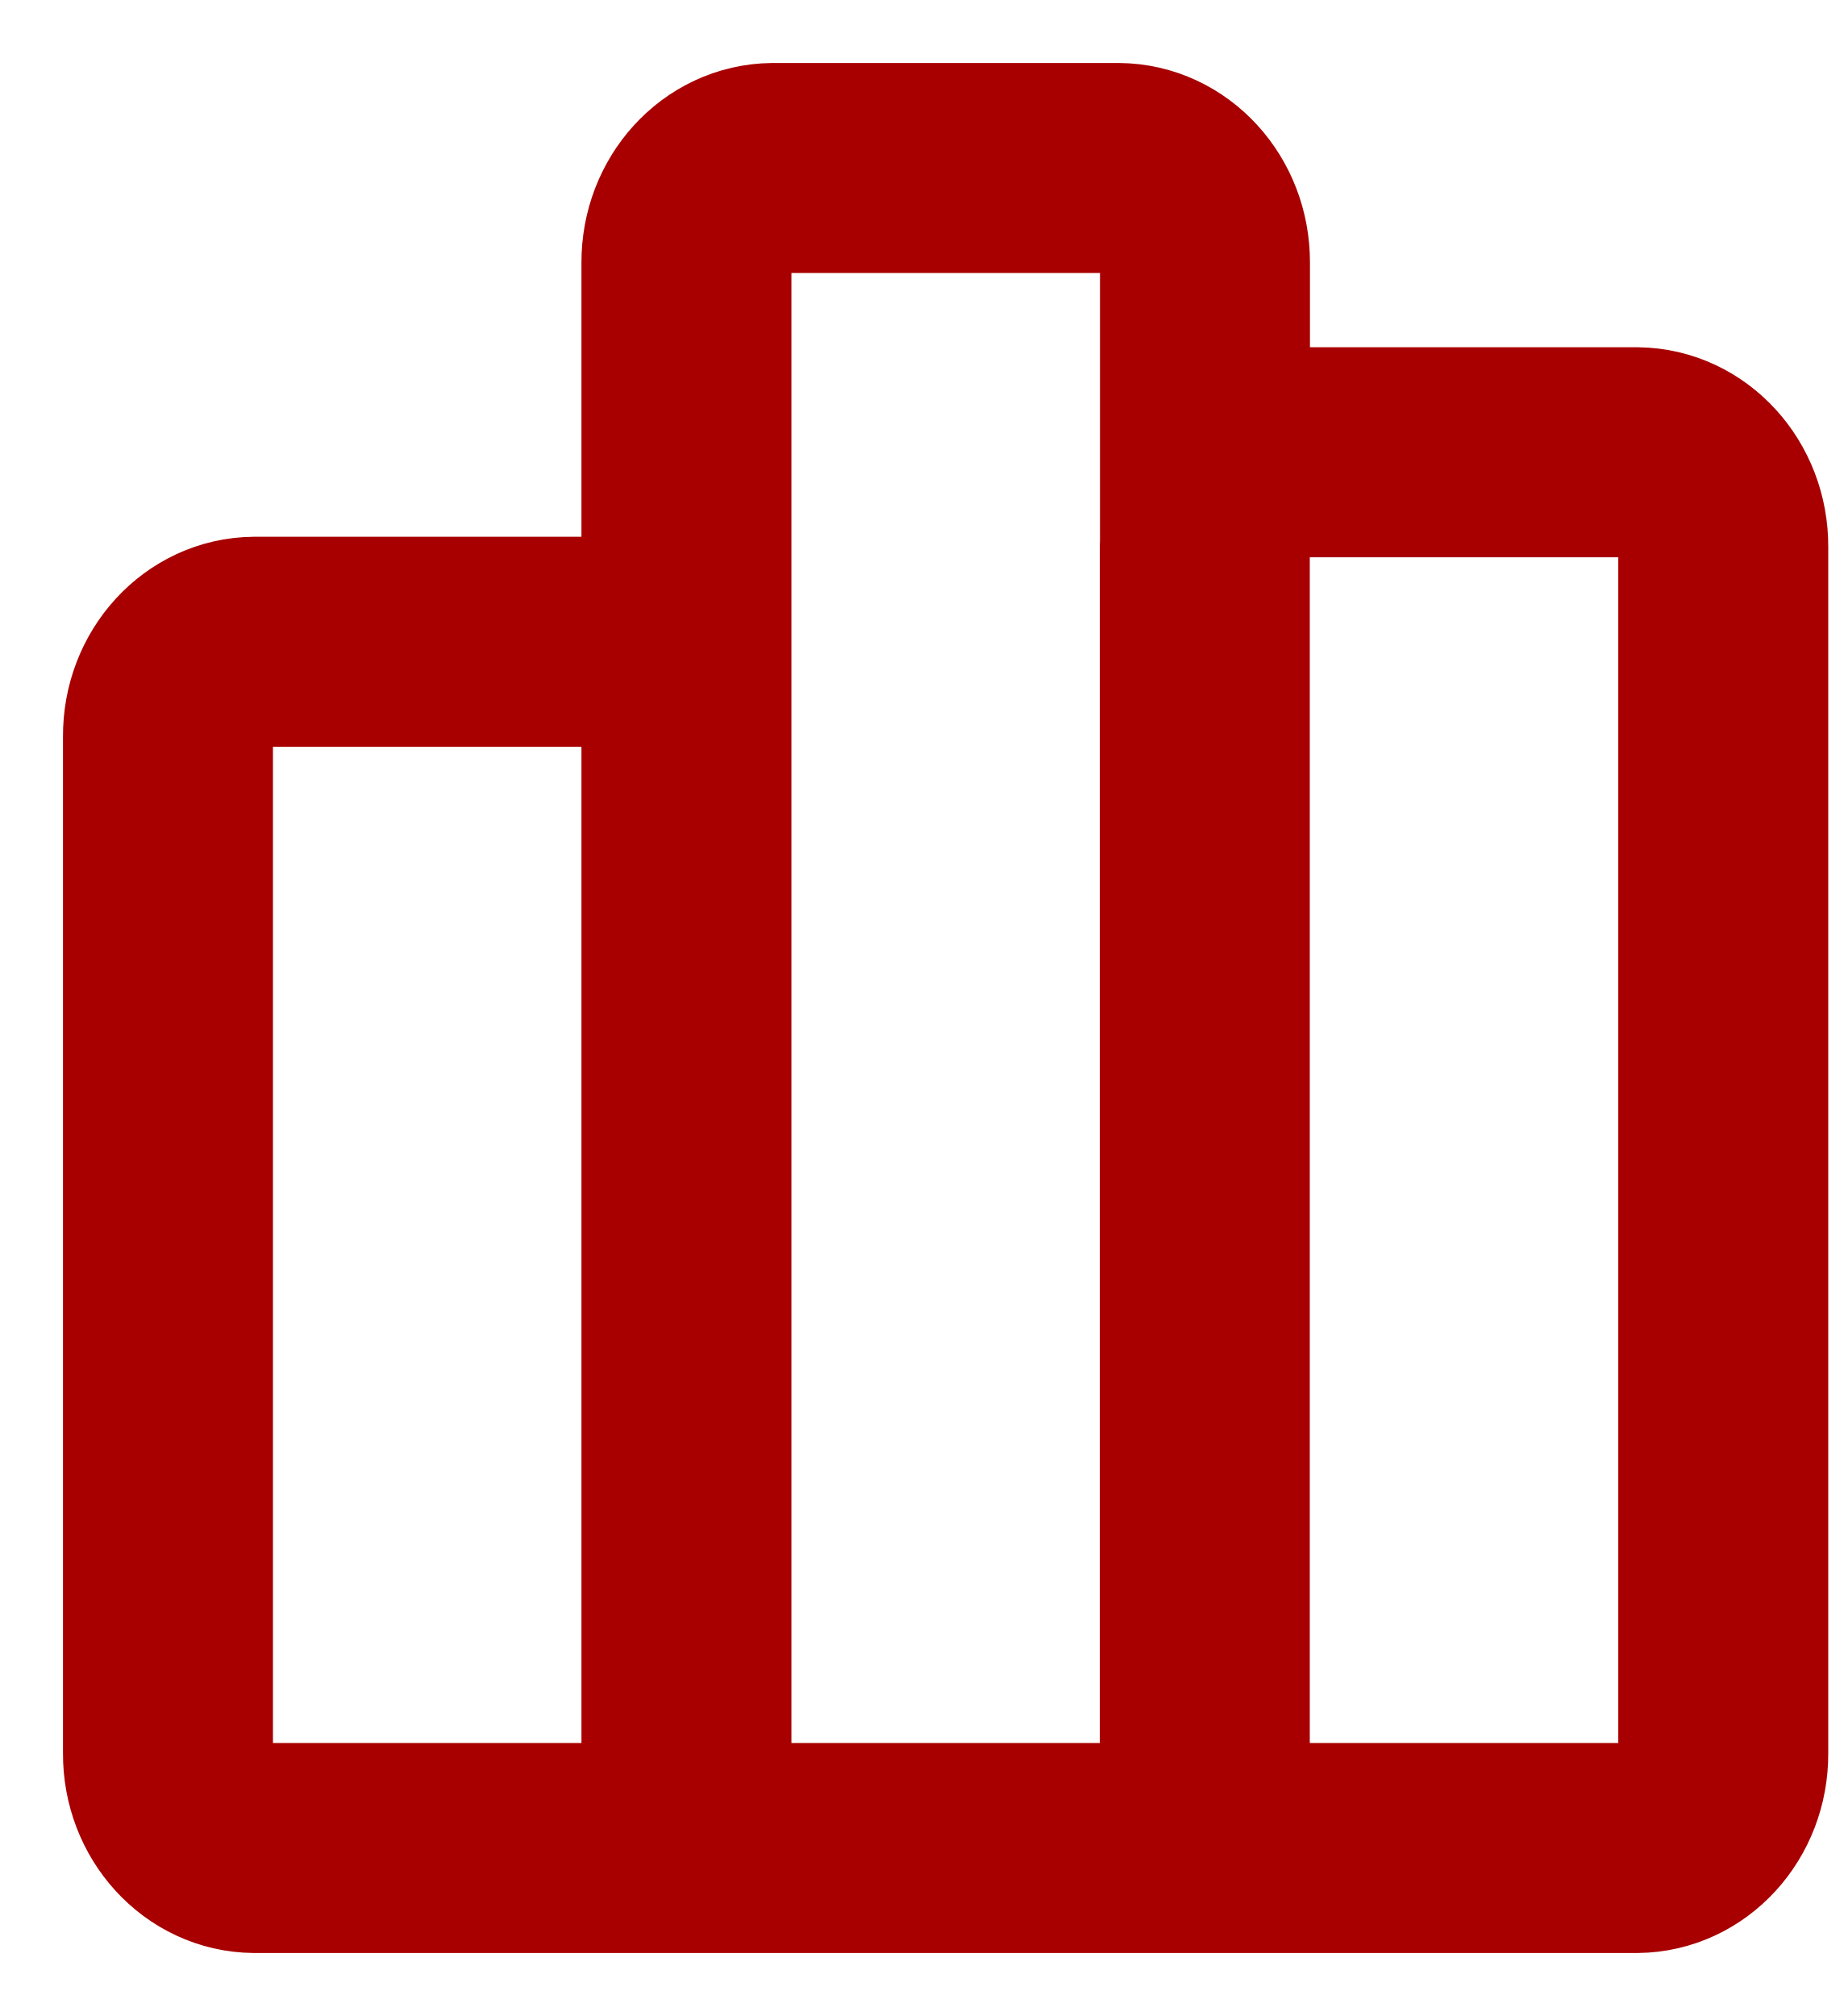
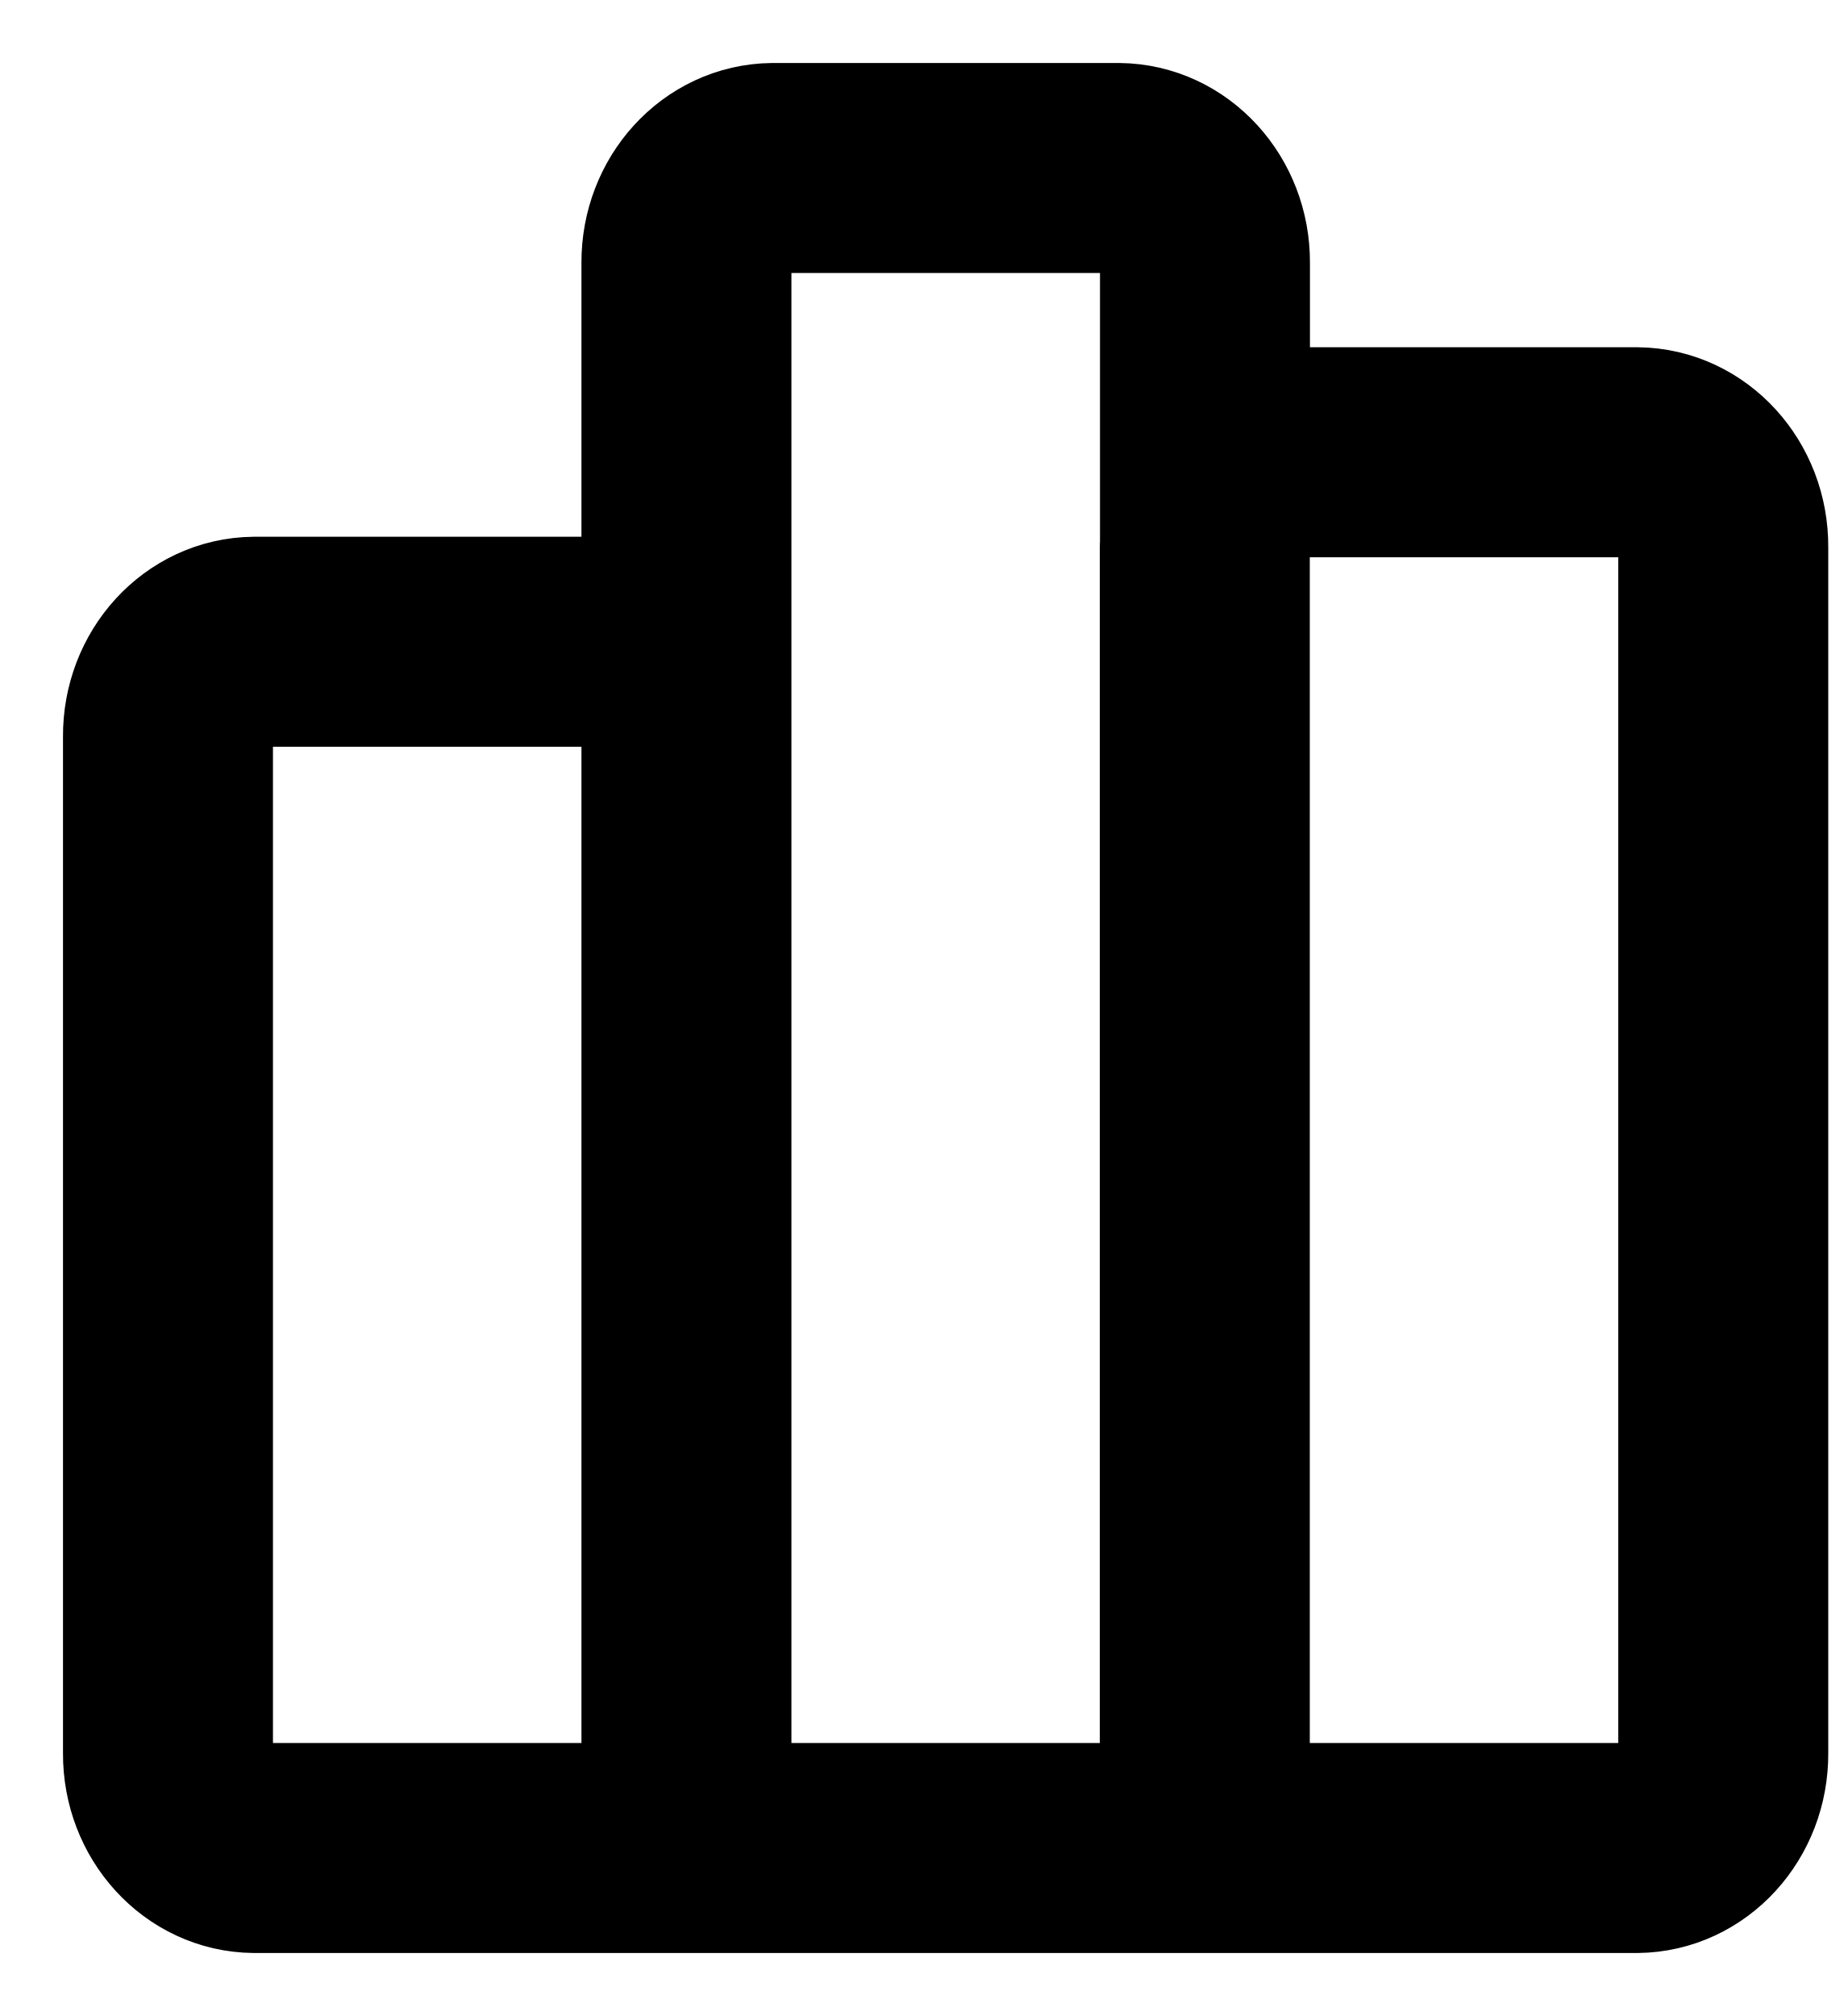
<svg xmlns="http://www.w3.org/2000/svg" width="22" height="24" viewBox="0 0 22 24" fill="none">
-   <path d="M8.173 8.767C8.177 8.149 7.716 7.645 7.144 7.64H3.029C2.457 7.645 1.996 8.149 2 8.767V20.873C1.996 21.491 2.457 21.995 3.029 22H19.489C20.062 21.995 20.522 21.491 20.518 20.873V6.511C20.522 5.894 20.062 5.39 19.491 5.384H15.376C14.803 5.389 14.343 5.893 14.347 6.511V3.127C14.35 2.509 13.89 2.005 13.318 2H9.201C8.629 2.006 8.17 2.51 8.173 3.127V8.767ZM8.173 8.767L8.173 22M14.345 22V6.511" stroke="#A80000" stroke-width="2.5" stroke-linecap="round" stroke-linejoin="round" />
+   <path d="M8.173 8.767C8.177 8.149 7.716 7.645 7.144 7.64H3.029C2.457 7.645 1.996 8.149 2 8.767V20.873C1.996 21.491 2.457 21.995 3.029 22H19.489C20.062 21.995 20.522 21.491 20.518 20.873V6.511C20.522 5.894 20.062 5.39 19.491 5.384H15.376C14.803 5.389 14.343 5.893 14.347 6.511V3.127C14.35 2.509 13.89 2.005 13.318 2H9.201C8.629 2.006 8.17 2.51 8.173 3.127V8.767ZM8.173 8.767L8.173 22M14.345 22V6.511" stroke="currentColor" stroke-width="2.5" stroke-linecap="round" stroke-linejoin="round" />
</svg>
